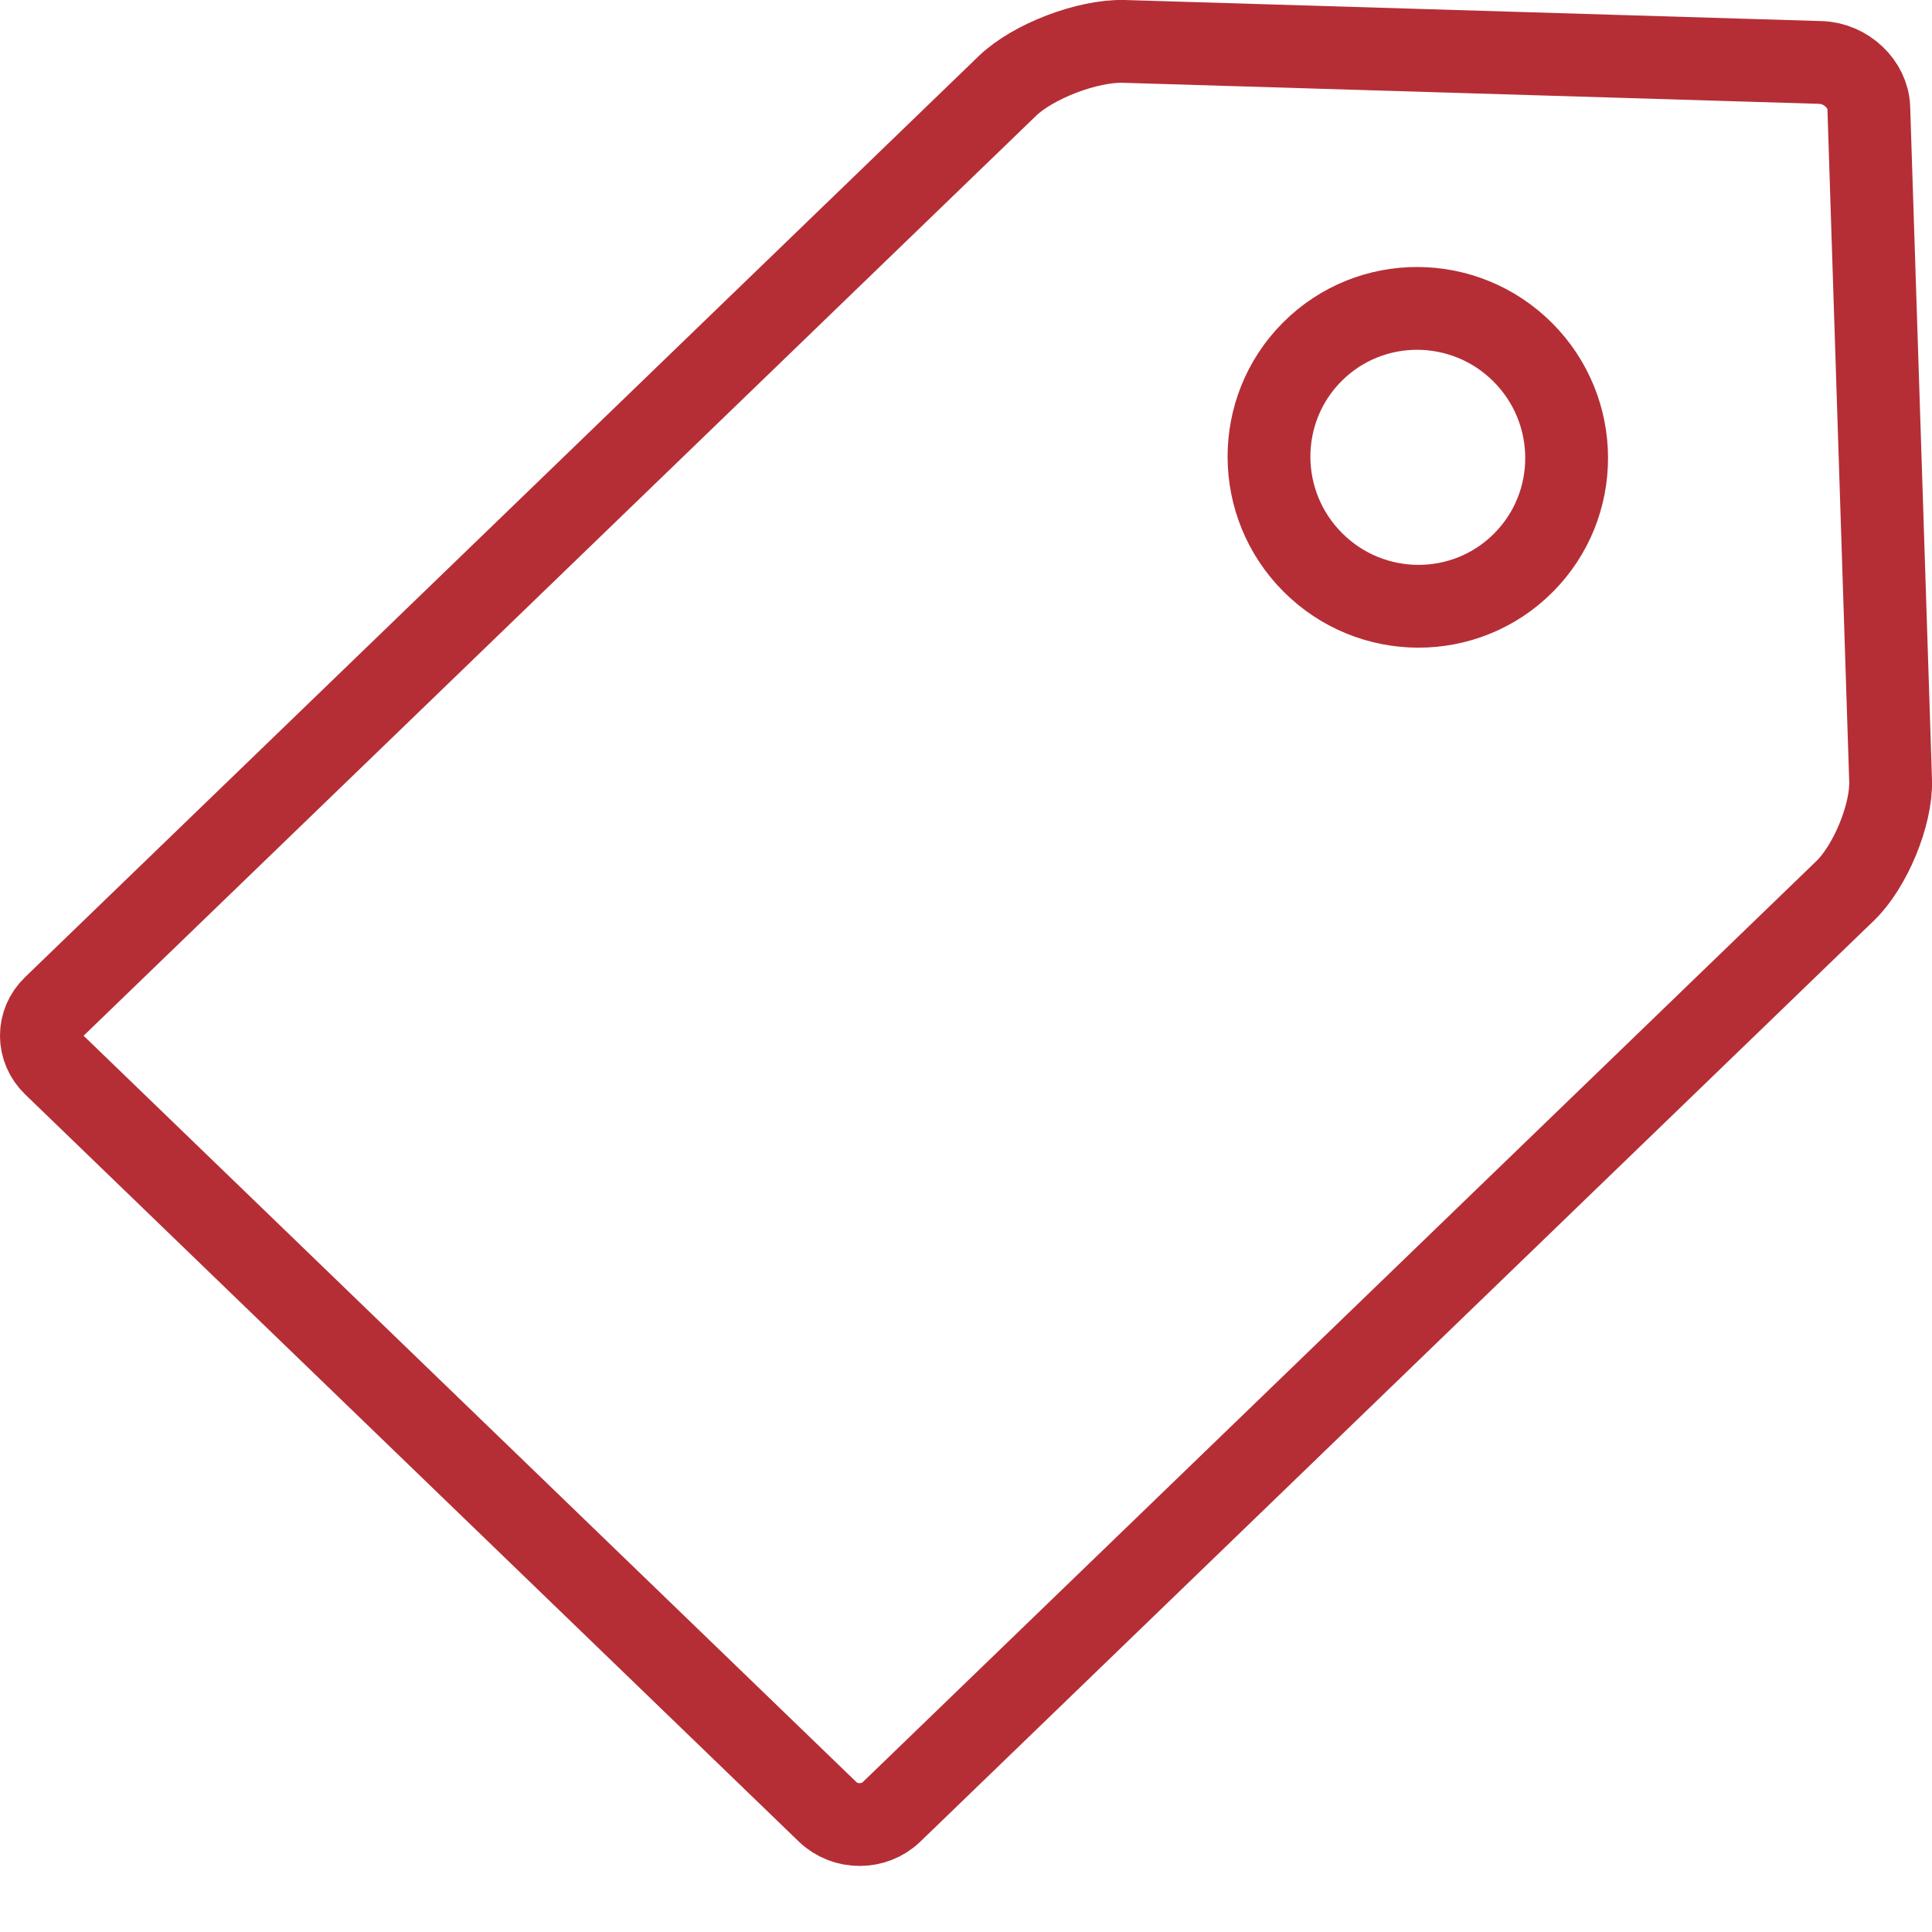
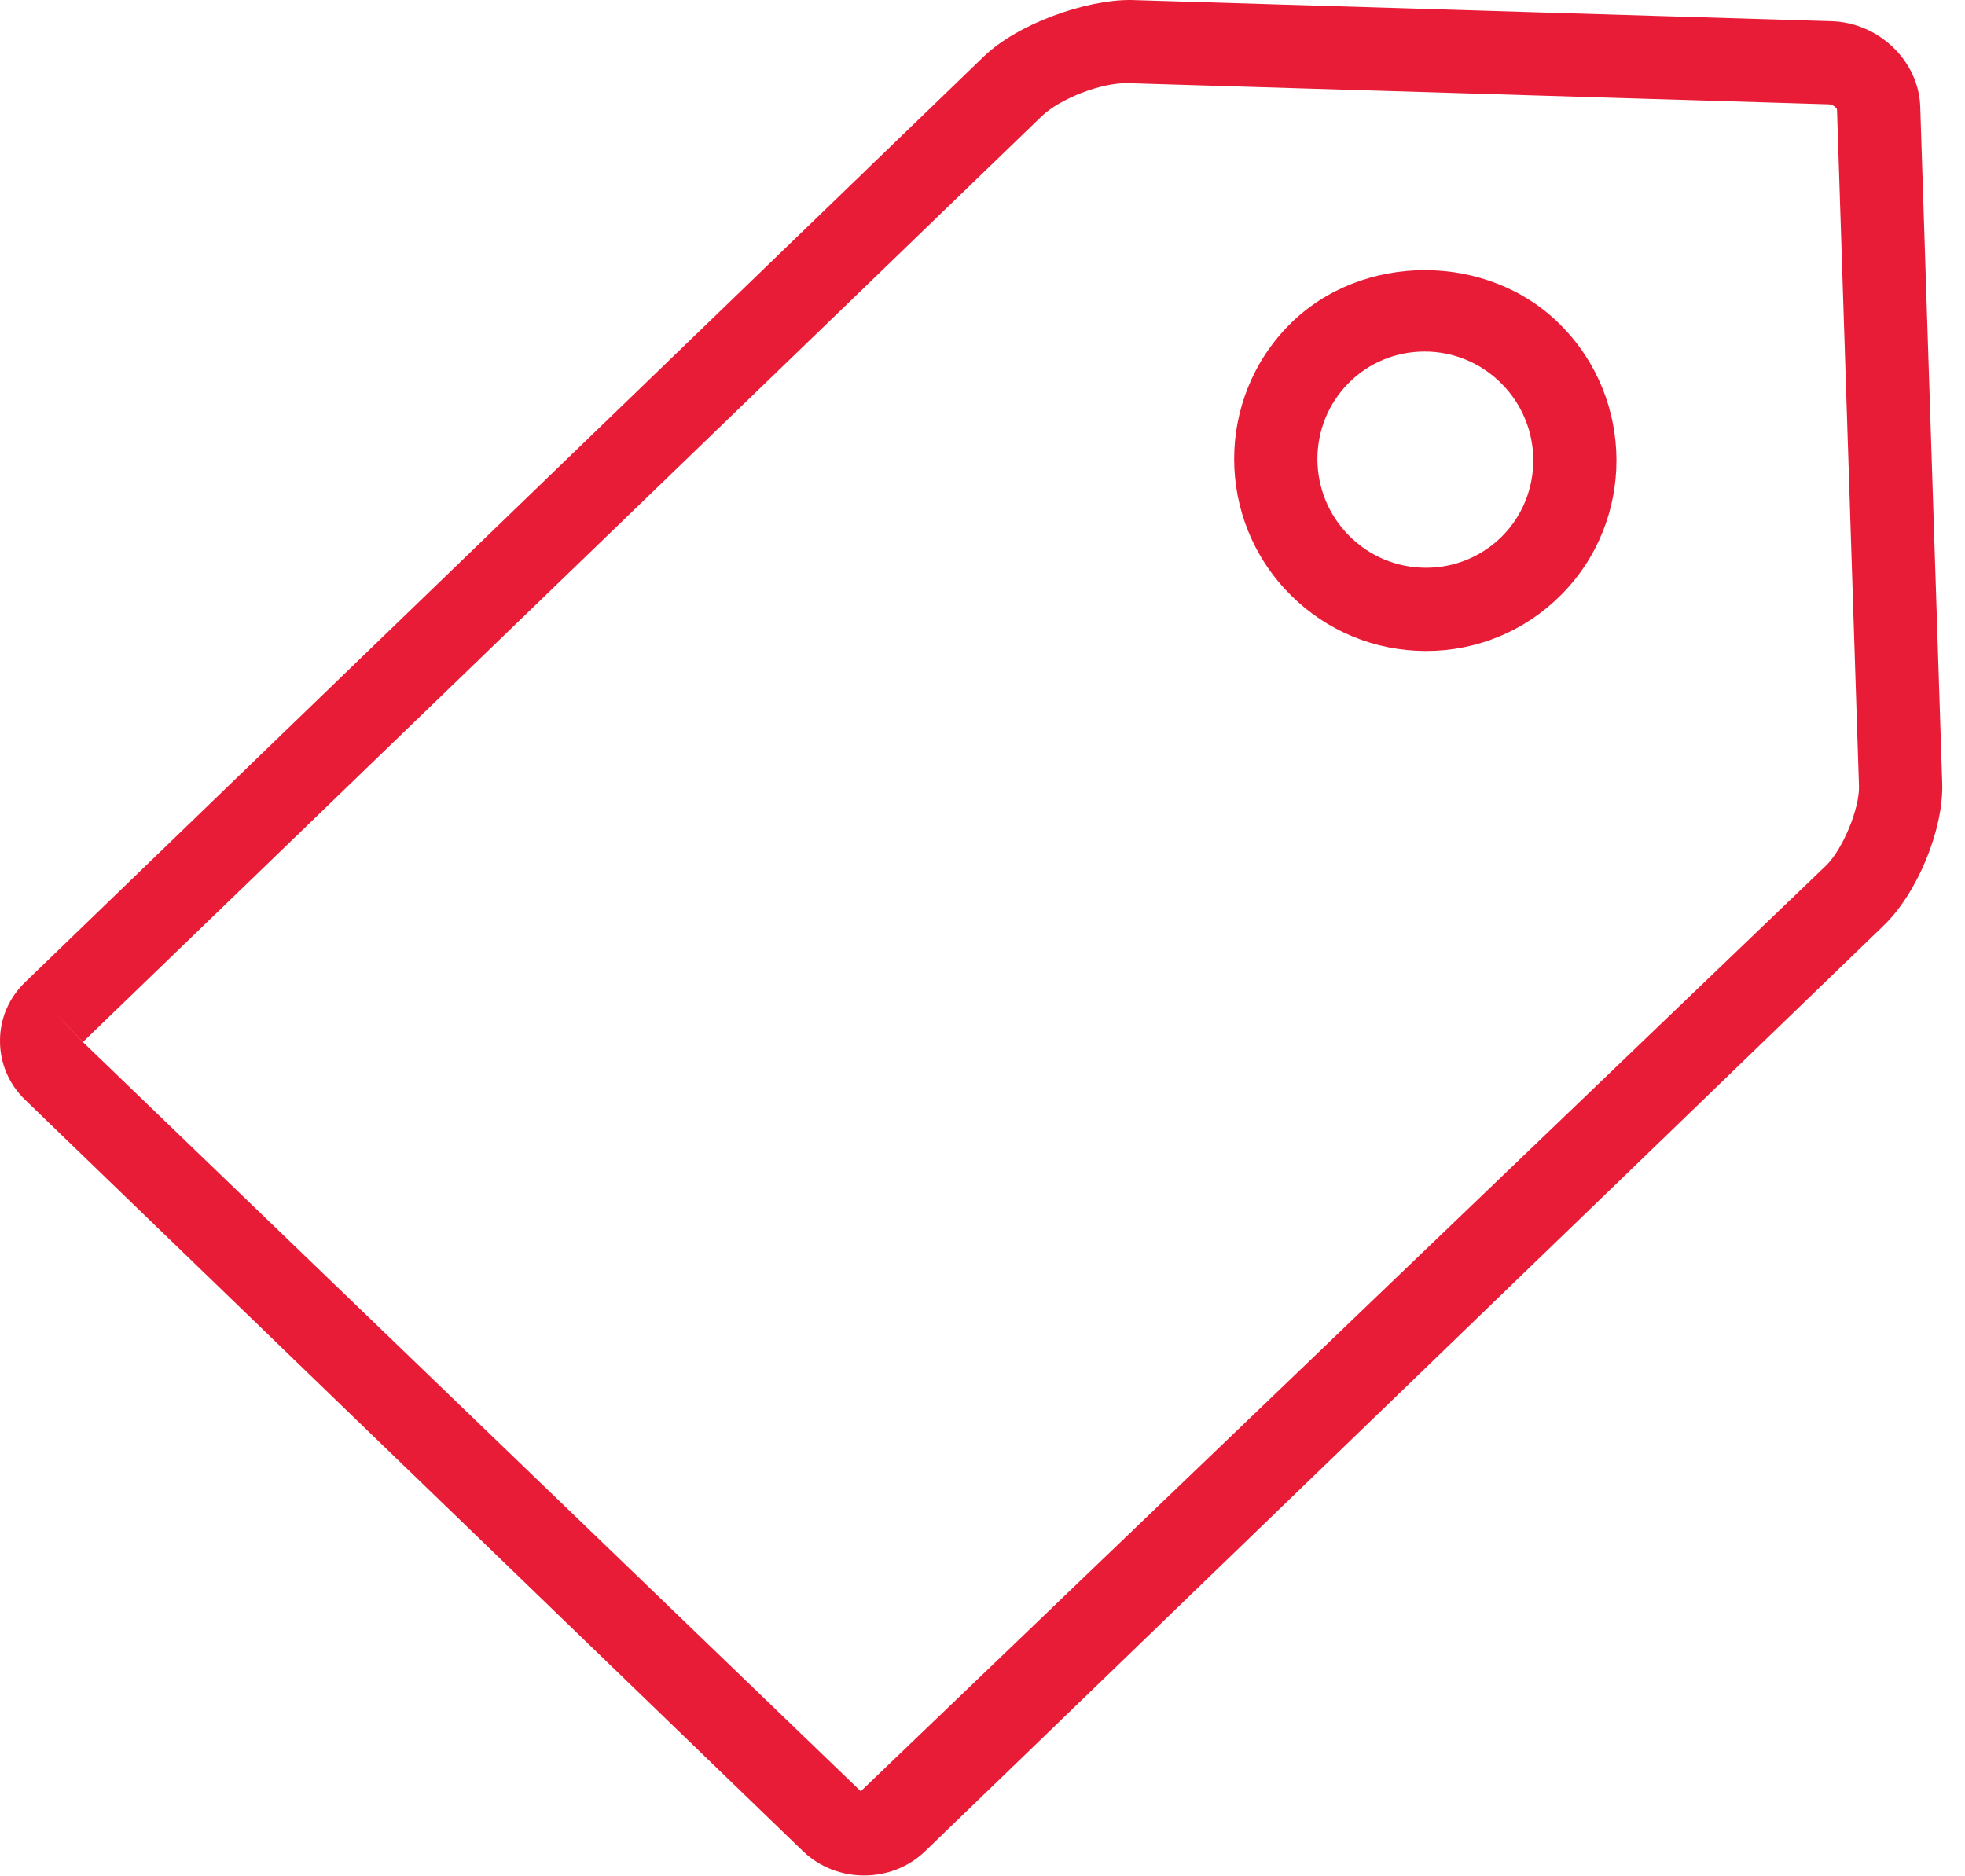
- <svg xmlns="http://www.w3.org/2000/svg" width="21px" height="21px" viewBox="0 0 21 21" version="1.1">
+ <svg xmlns="http://www.w3.org/2000/svg" width="22px" height="21px" viewBox="0 0 22 21" version="1.1">
  <defs />
-   <g id="Page-1" stroke="none" stroke-width="1" fill="none" fill-rule="evenodd">
-     <path d="M0.585,10.945 L10.951,0.933 C11.228,0.666 11.822,0.439 12.215,0.45 L19.789,0.679 C20.068,0.688 20.304,0.916 20.313,1.171 L20.55,8.486 C20.562,8.854 20.329,9.42 20.056,9.683 L9.69,19.695 C9.5,19.878 9.186,19.878 8.995,19.693 L0.587,11.573 C0.405,11.397 0.404,11.119 0.585,10.945 Z M16.552,3.829 C17.185,4.462 17.188,5.487 16.558,6.118 C15.927,6.75 14.902,6.746 14.27,6.113 C13.637,5.48 13.634,4.455 14.264,3.824 C14.895,3.192 15.919,3.196 16.552,3.829 Z" id="Shape" stroke="#B52E36" stroke-width="0.9" />
+   <g id="Desktop-(ésika)" stroke="none" stroke-width="1" fill="none" fill-rule="evenodd">
+     <path d="M15.95,3.936 C15.628,3.936 15.326,4.061 15.101,4.287 C14.631,4.758 14.633,5.527 15.106,6 C15.335,6.23 15.639,6.356 15.962,6.357 L15.966,6.357 C16.287,6.357 16.589,6.232 16.816,6.006 C17.286,5.535 17.283,4.766 16.809,4.293 C16.579,4.063 16.274,3.936 15.95,3.936 Z M15.966,7.289 L15.96,7.289 C15.389,7.287 14.85,7.064 14.446,6.658 C13.61,5.822 13.608,4.463 14.441,3.63 C15.248,2.822 16.659,2.822 17.469,3.635 C18.305,4.471 18.308,5.831 17.475,6.664 C17.072,7.067 16.536,7.289 15.966,7.289 Z M0.606,11.333 L0.928,11.668 L9.637,20.057 L20.445,9.691 C20.631,9.51 20.821,9.052 20.813,8.801 L20.567,1.226 C20.564,1.211 20.526,1.17 20.477,1.168 L12.634,0.931 C12.329,0.921 11.862,1.109 11.663,1.301 L0.929,11.667 L0.606,11.333 Z M9.675,21 C9.427,21 9.179,20.91 8.99,20.728 L0.284,12.317 C0.1,12.141 7.92735496e-06,11.906 7.92735496e-06,11.657 C-0.001,11.407 0.099,11.173 0.282,10.997 L11.016,0.631 C11.395,0.266 12.156,-0.005 12.662,7.28688128e-05 L20.505,0.237 C21.037,0.253 21.484,0.684 21.499,1.197 L21.745,8.771 C21.761,9.284 21.468,9.998 21.092,10.361 L10.358,20.728 C10.17,20.91 9.922,21 9.675,21 Z" id="tag-ésika" fill="#E81C36" />
  </g>
</svg>
